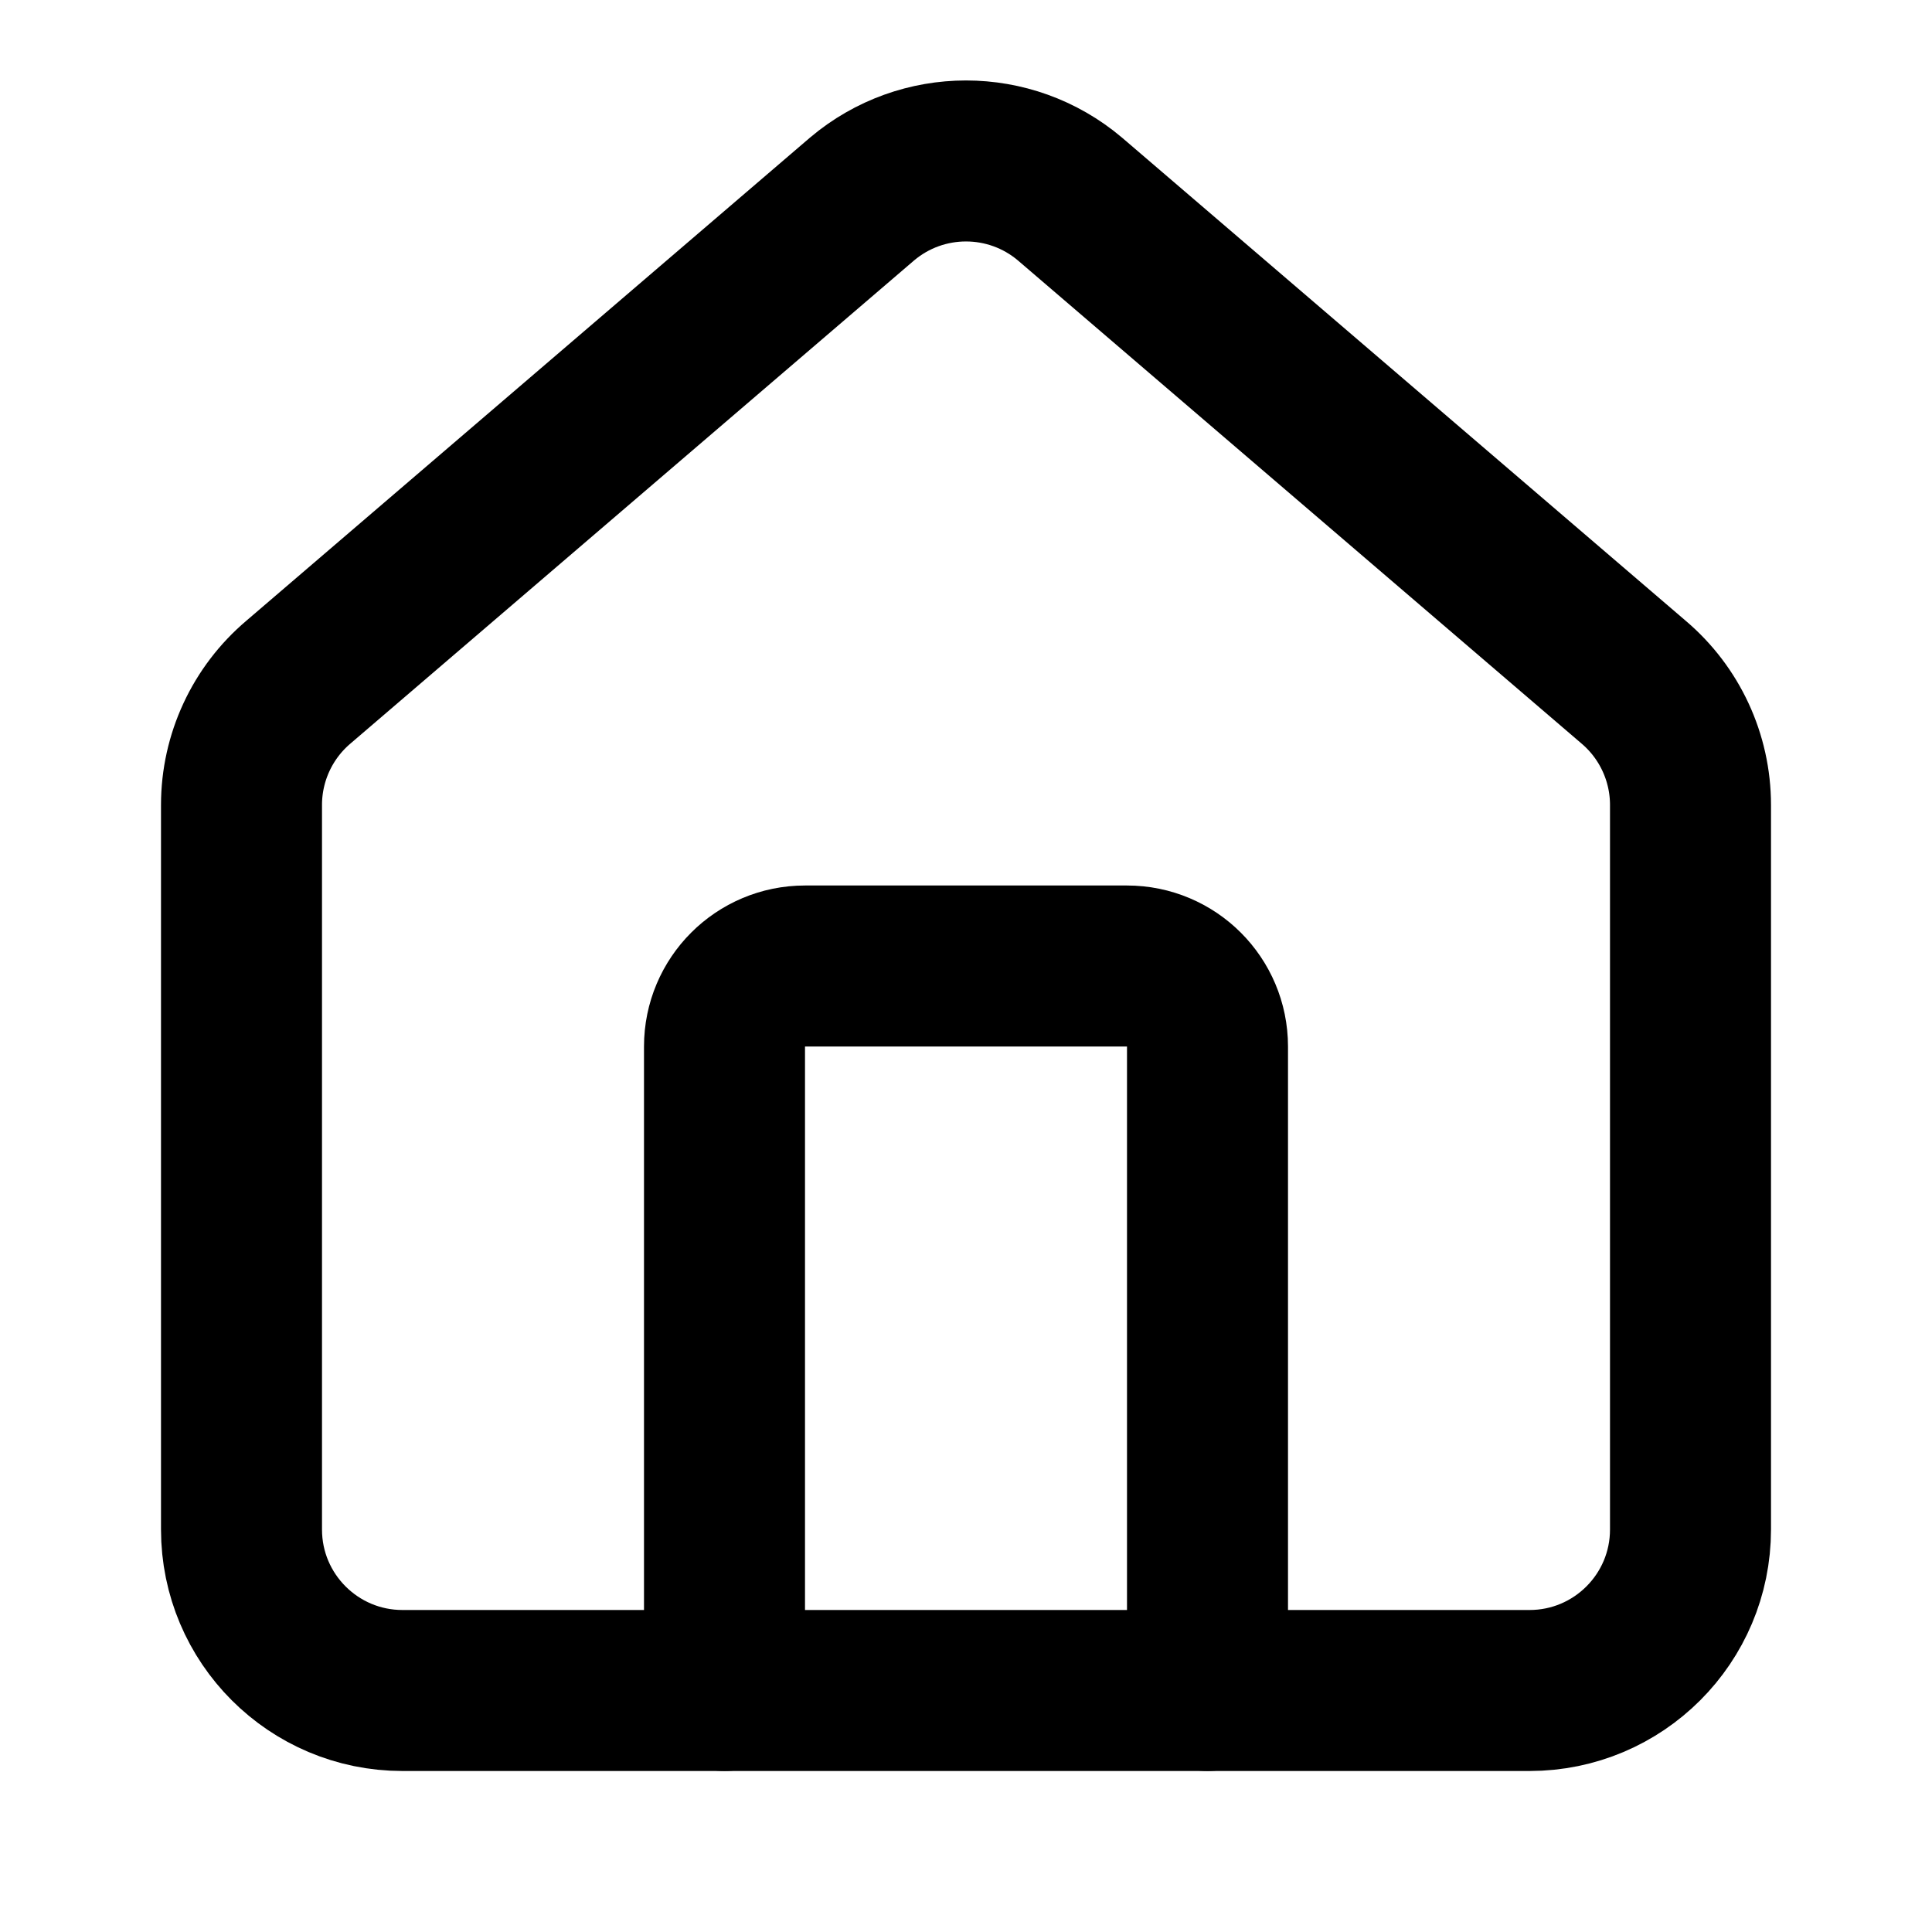
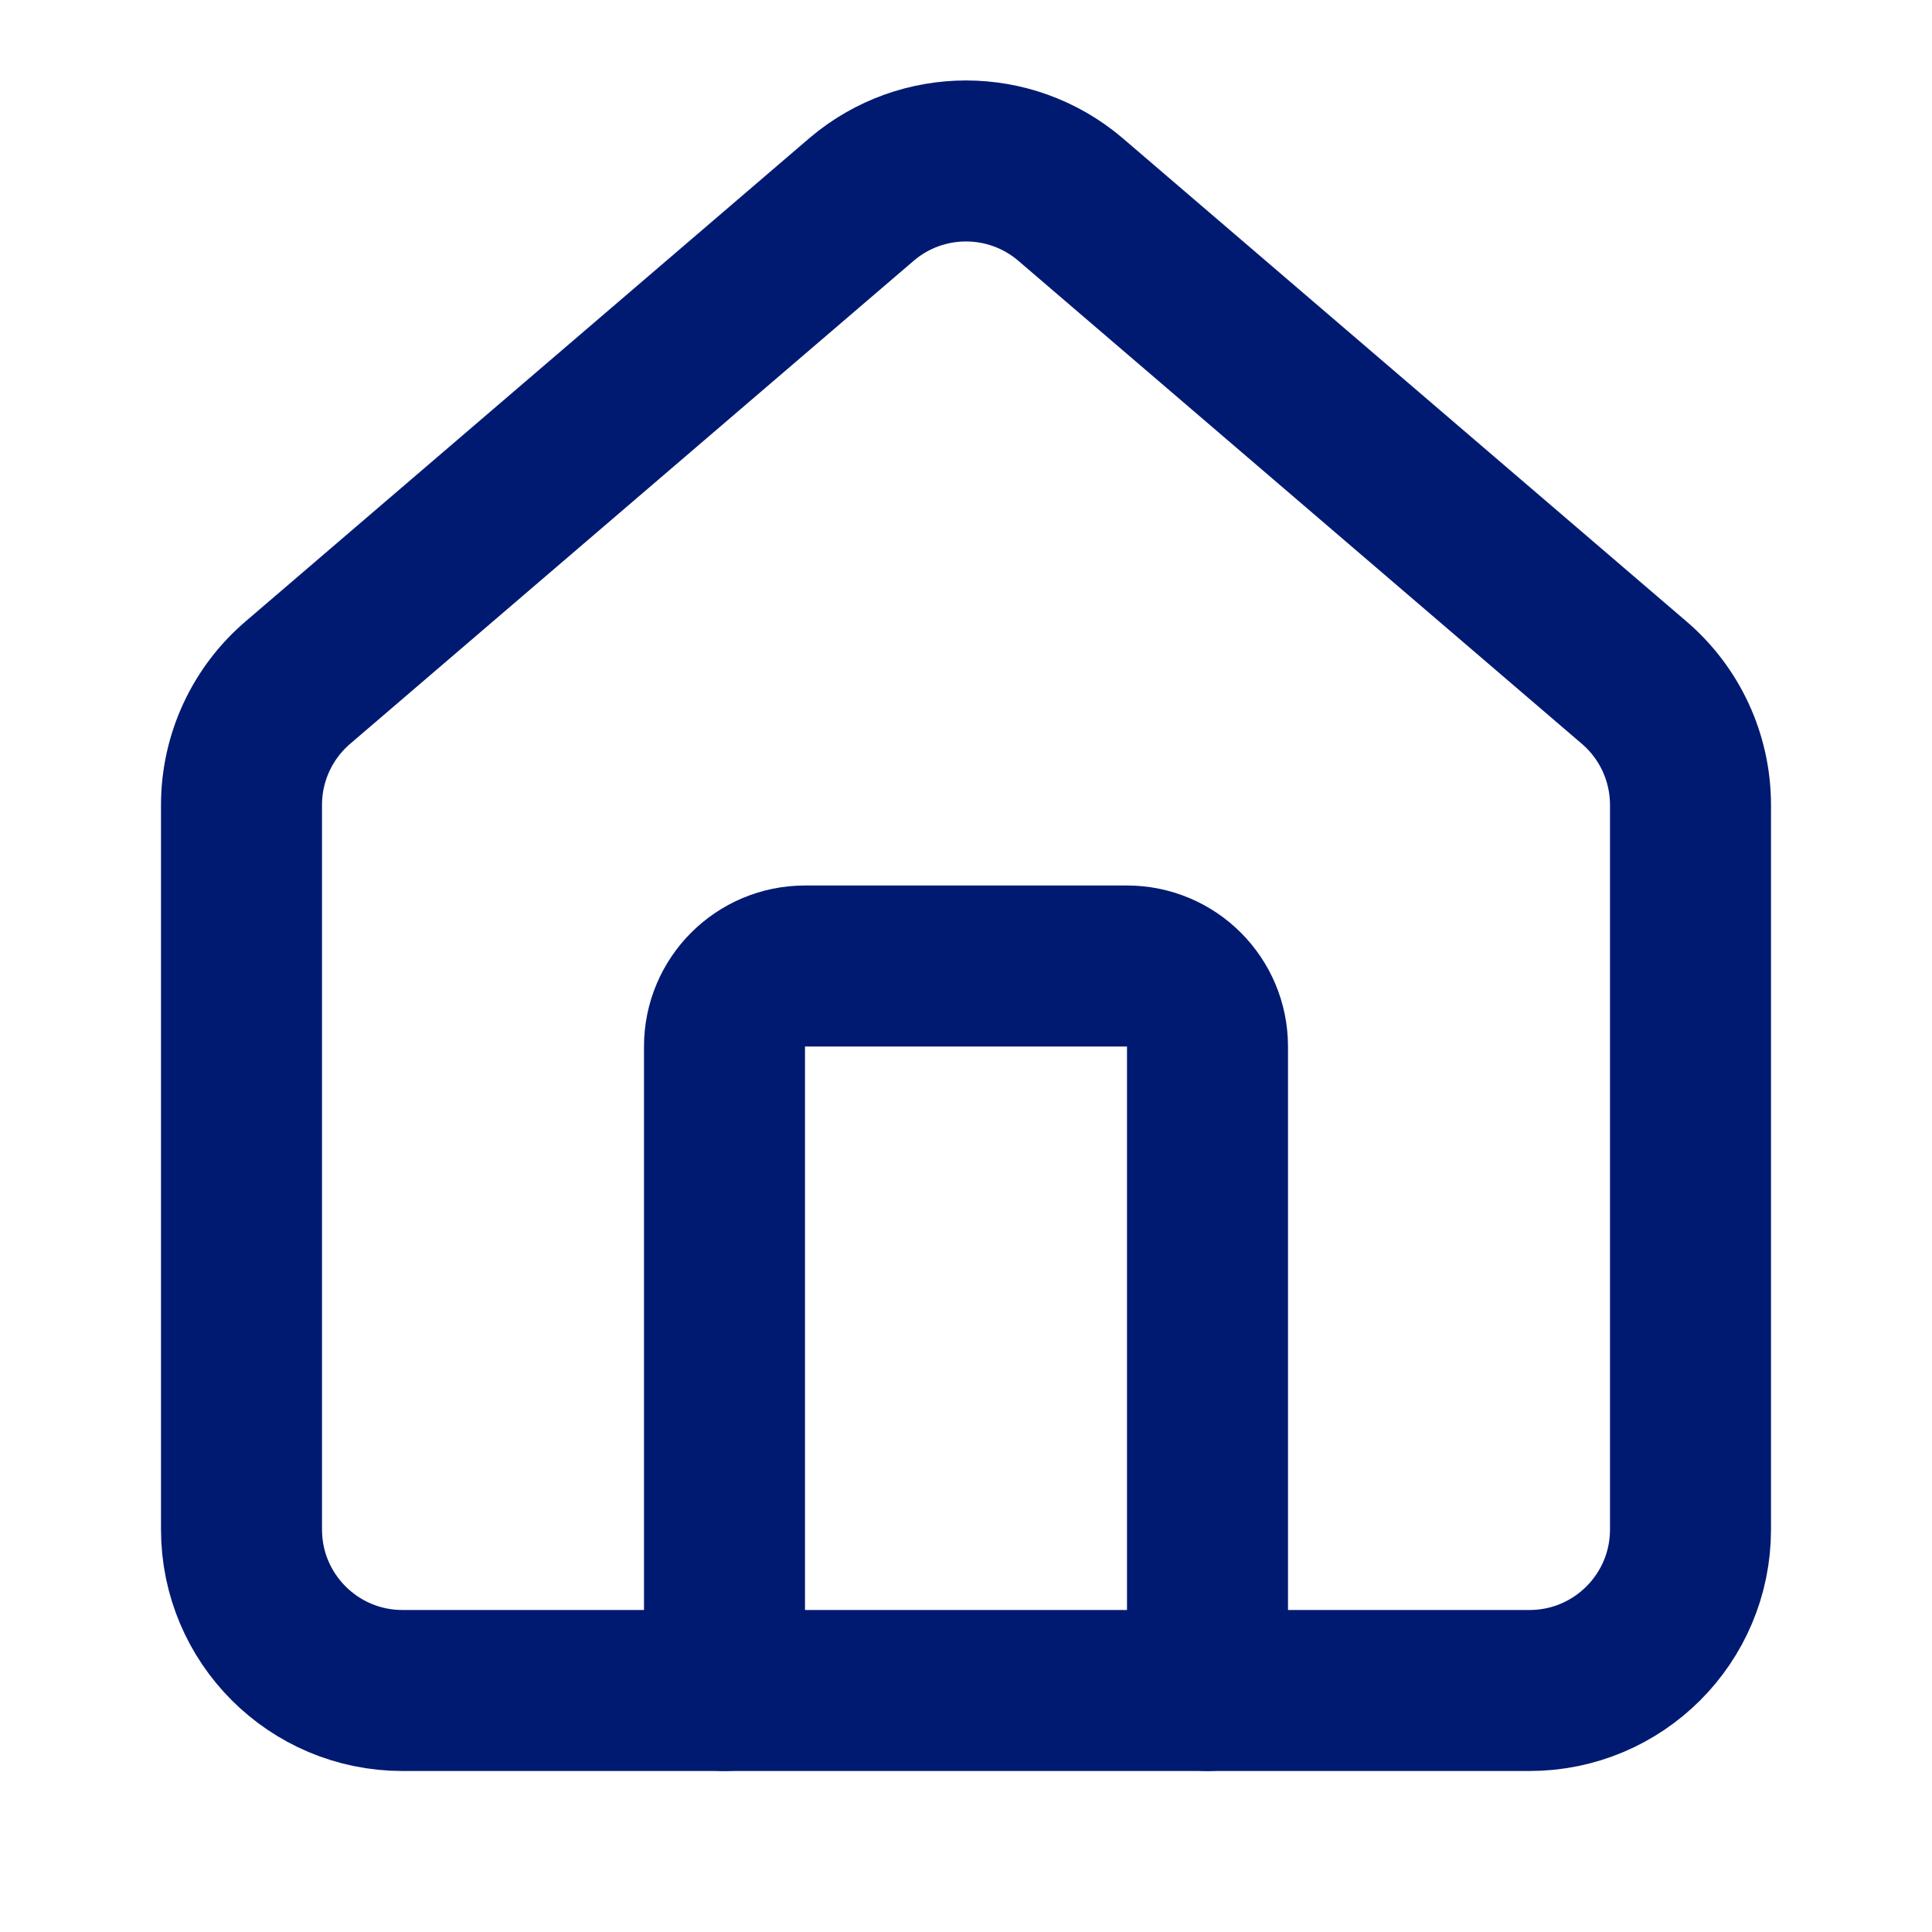
- <svg xmlns="http://www.w3.org/2000/svg" width="24" height="24" viewBox="0 0 24 24" fill="none" stroke="currentColor" stroke-width="2" stroke-linecap="round" stroke-linejoin="round" class="lucide lucide-house-icon lucide-house">
+ <svg xmlns="http://www.w3.org/2000/svg" width="24" height="24" viewBox="0 0 24 24" fill="none" stroke="#001A72" stroke-width="2" stroke-linecap="round" stroke-linejoin="round" class="lucide lucide-house-icon lucide-house">
  <path d="M15 21v-8a1 1 0 0 0-1-1h-4a1 1 0 0 0-1 1v8" />
  <path d="M3 10a2 2 0 0 1 .709-1.528l7-6a2 2 0 0 1 2.582 0l7 6A2 2 0 0 1 21 10v9a2 2 0 0 1-2 2H5a2 2 0 0 1-2-2z" />
</svg>
